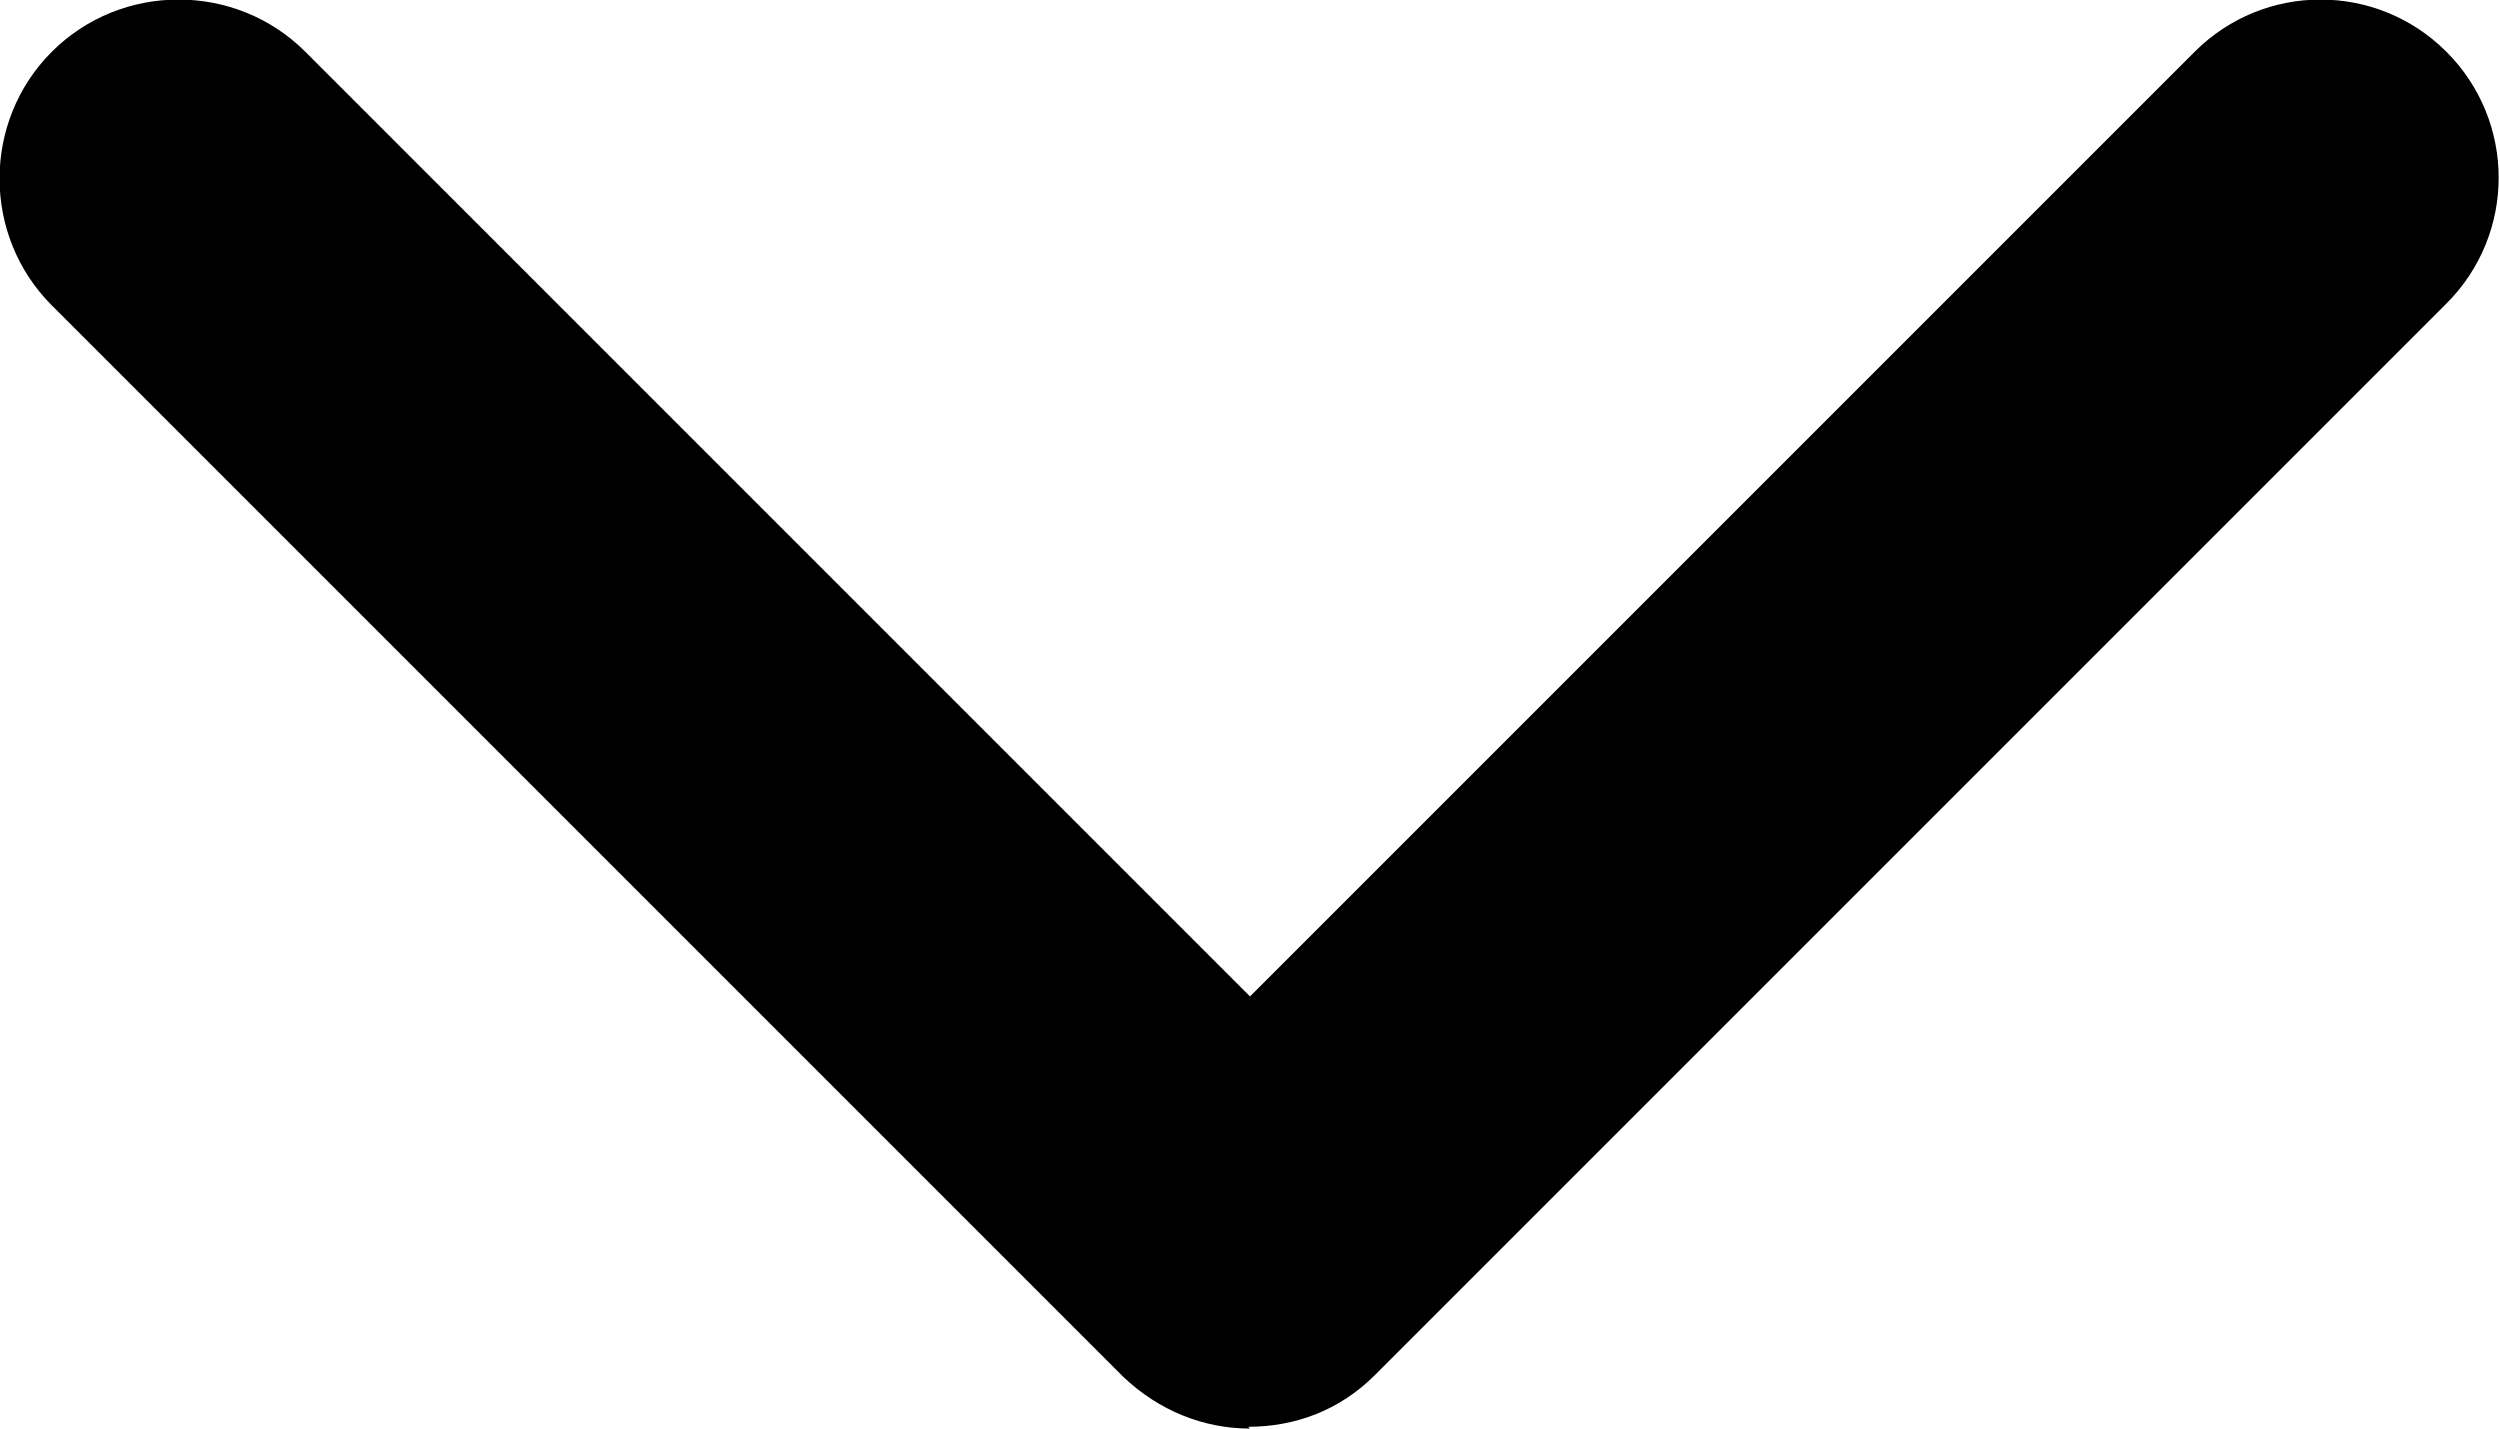
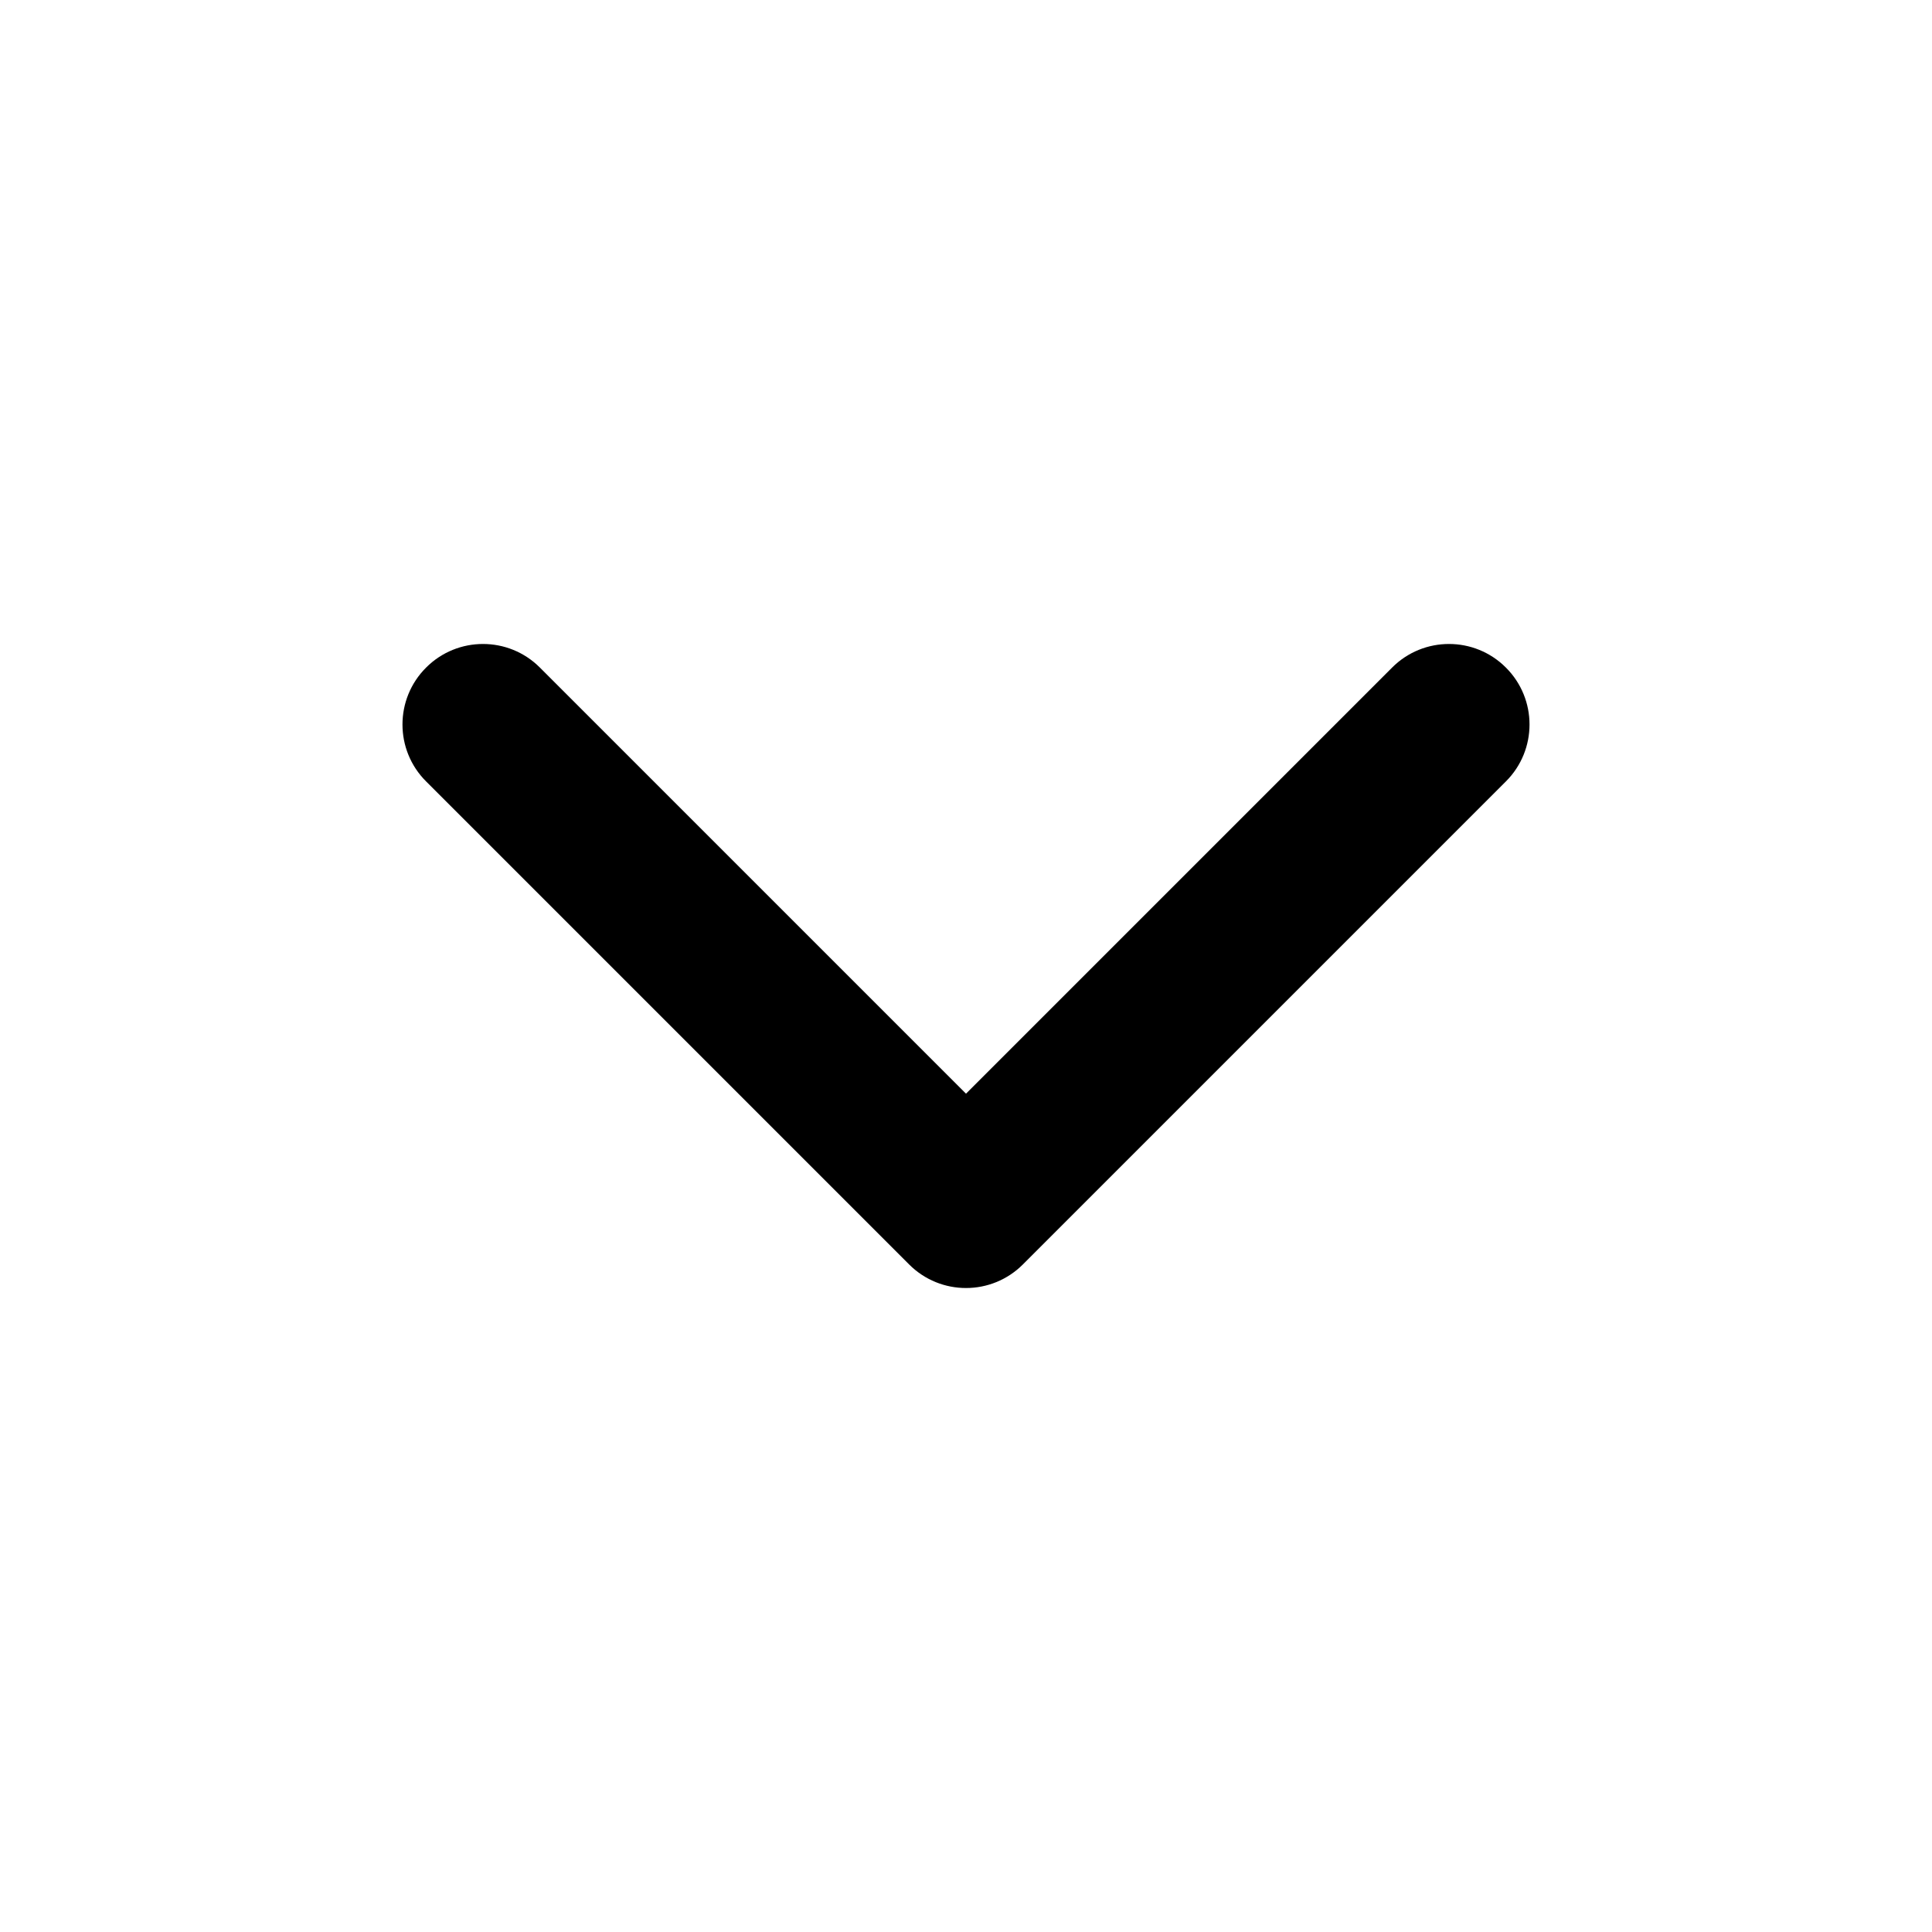
- <svg xmlns="http://www.w3.org/2000/svg" id="Layer_1" width="14" height="8" viewBox="0 0 14 8">
-   <defs>
-     <clipPath id="clippath">
-       <rect width="14" height="8" style="fill:none; stroke-width:0px;" />
-     </clipPath>
-   </defs>
-   <g style="clip-path:url(#clippath);">
-     <path d="m7,8c-.26,0-.51-.1-.71-.29L.29,1.71C-.1,1.32-.1.68.29.29S1.32-.1,1.71.29l5.29,5.29L12.29.29c.39-.39,1.02-.39,1.41,0s.39,1.02,0,1.41l-6,6c-.2.2-.45.29-.71.29Z" style="stroke-width:0px;" />
-   </g>
+ <svg xmlns="http://www.w3.org/2000/svg" width="24" height="24" viewBox="0 0 24 24" fill="none">
+   <path fill-rule="evenodd" clip-rule="evenodd" d="M5.293 8.293C5.683 7.902 6.317 7.902 6.707 8.293L12 13.586L17.293 8.293C17.683 7.902 18.317 7.902 18.707 8.293C19.098 8.683 19.098 9.317 18.707 9.707L12.707 15.707C12.317 16.098 11.683 16.098 11.293 15.707L5.293 9.707C4.902 9.317 4.902 8.683 5.293 8.293Z" fill="currentColor" />
</svg>
